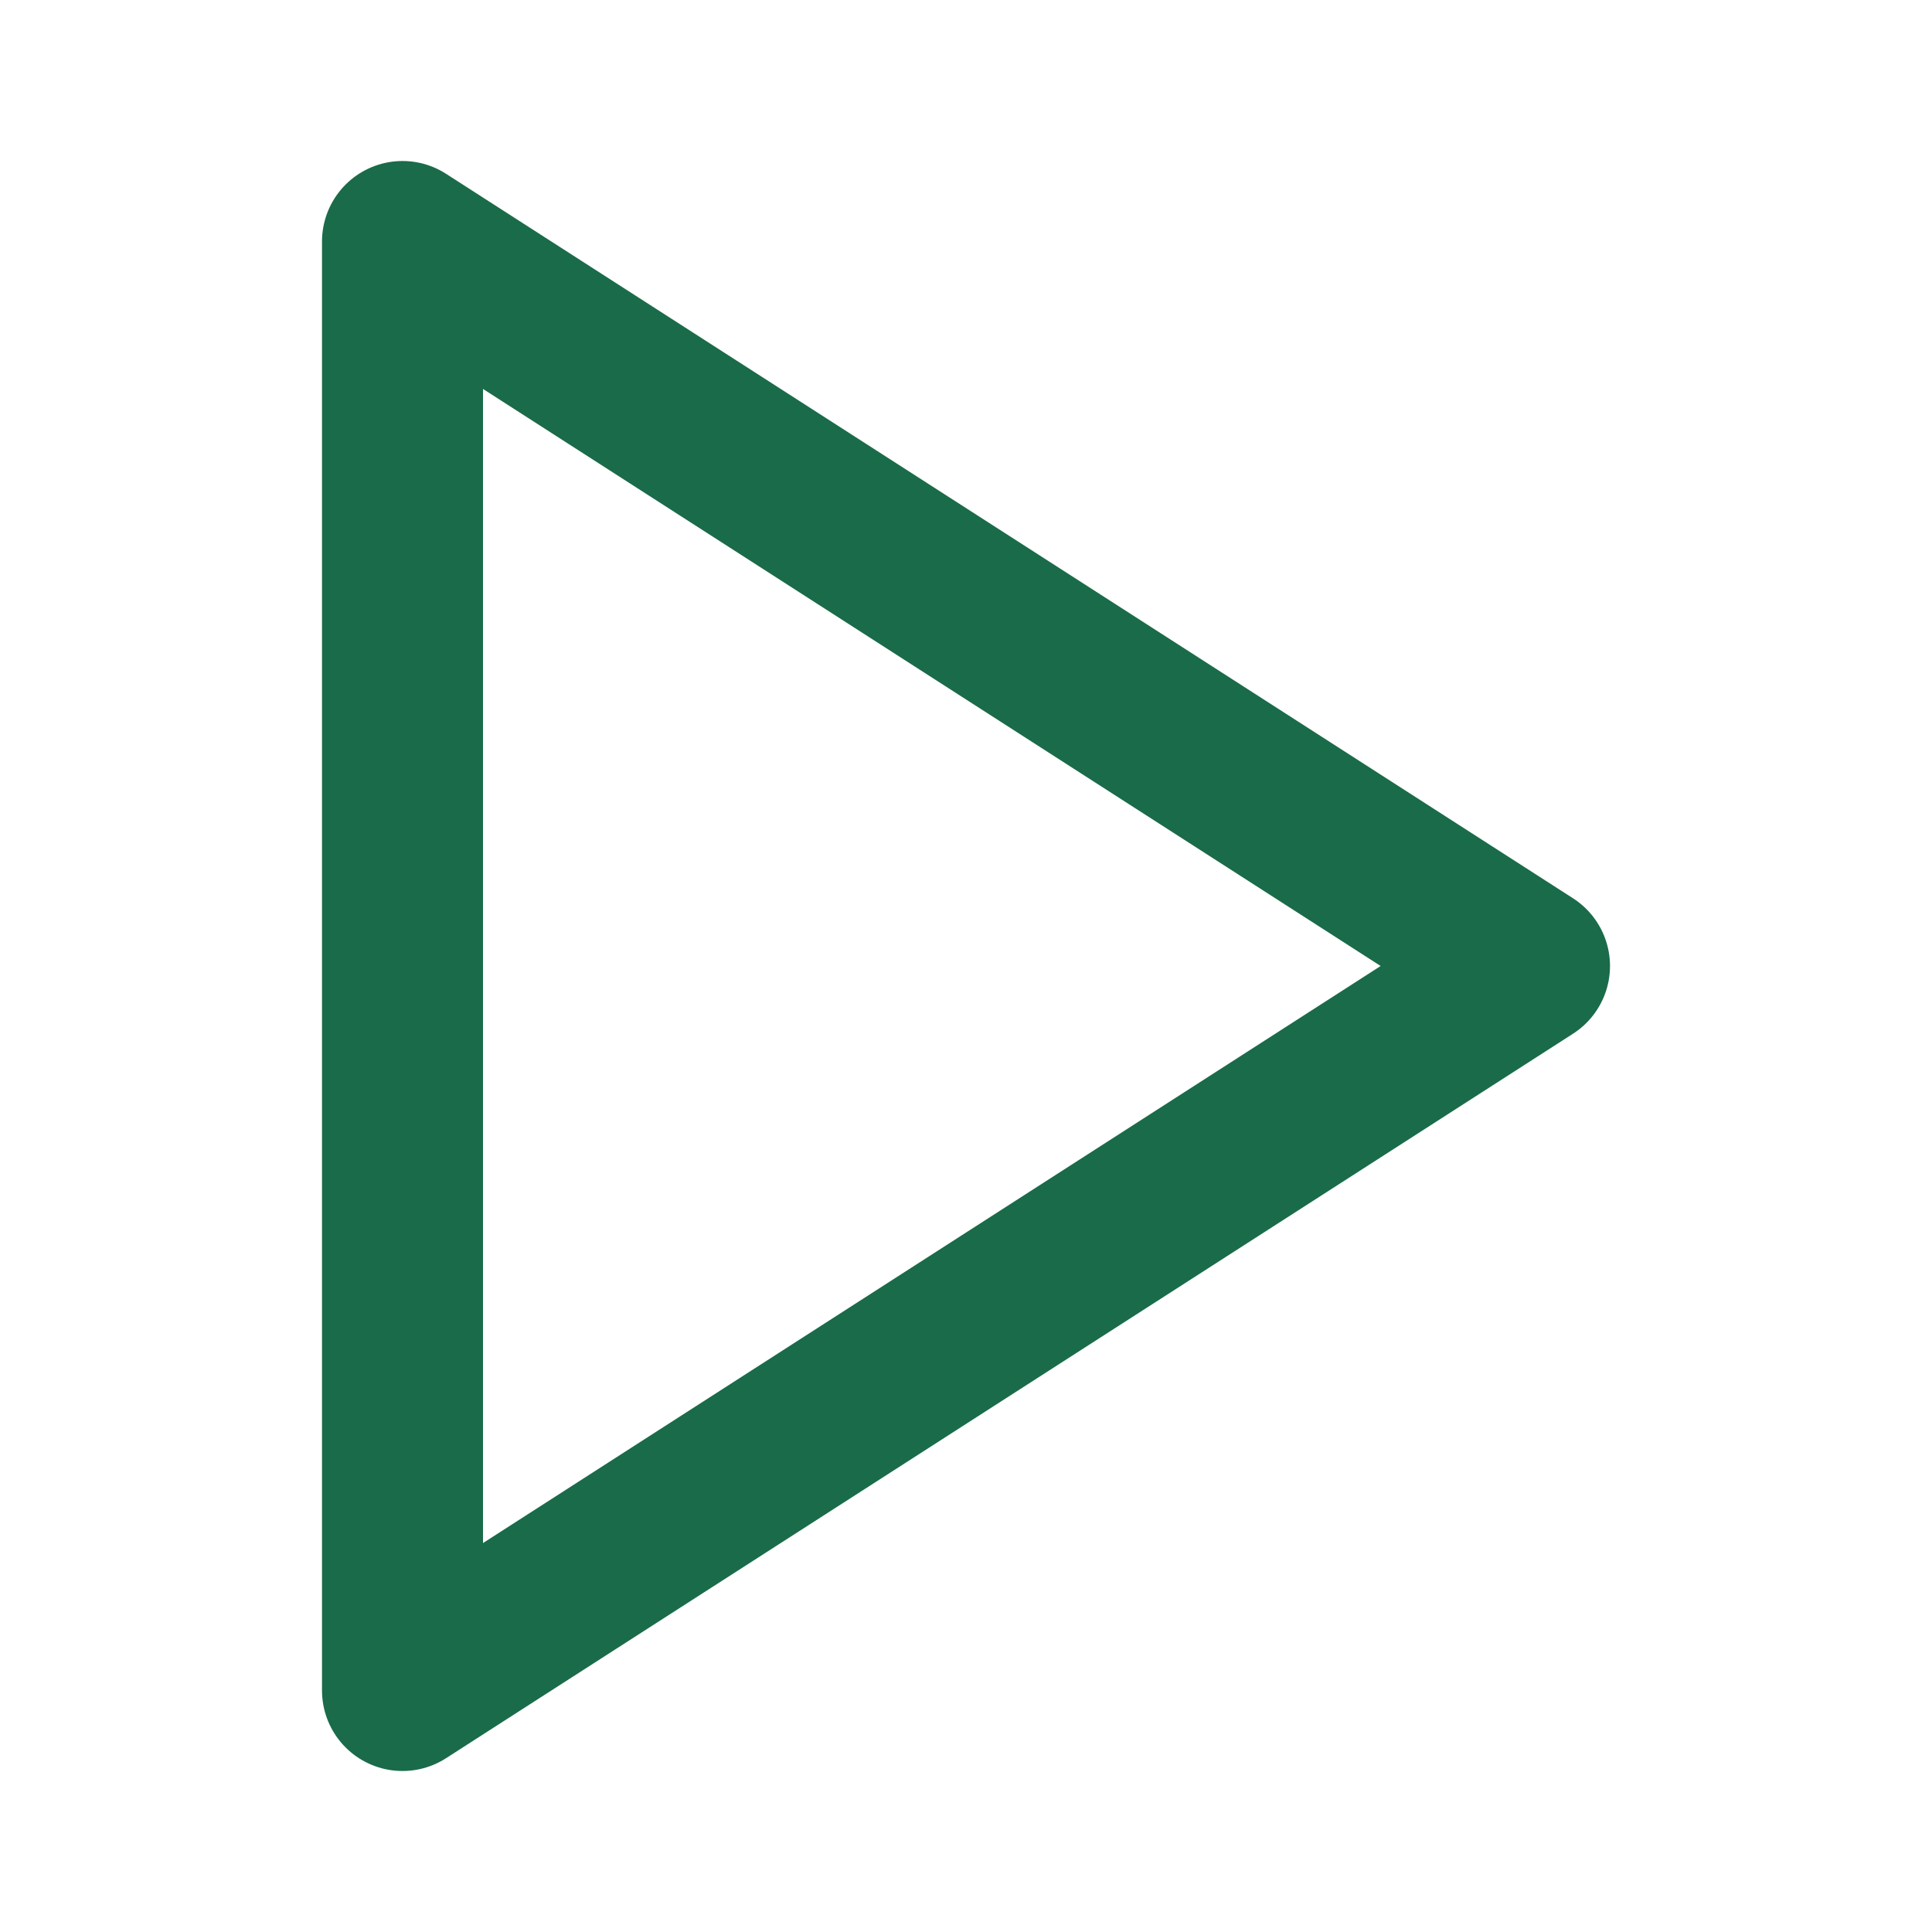
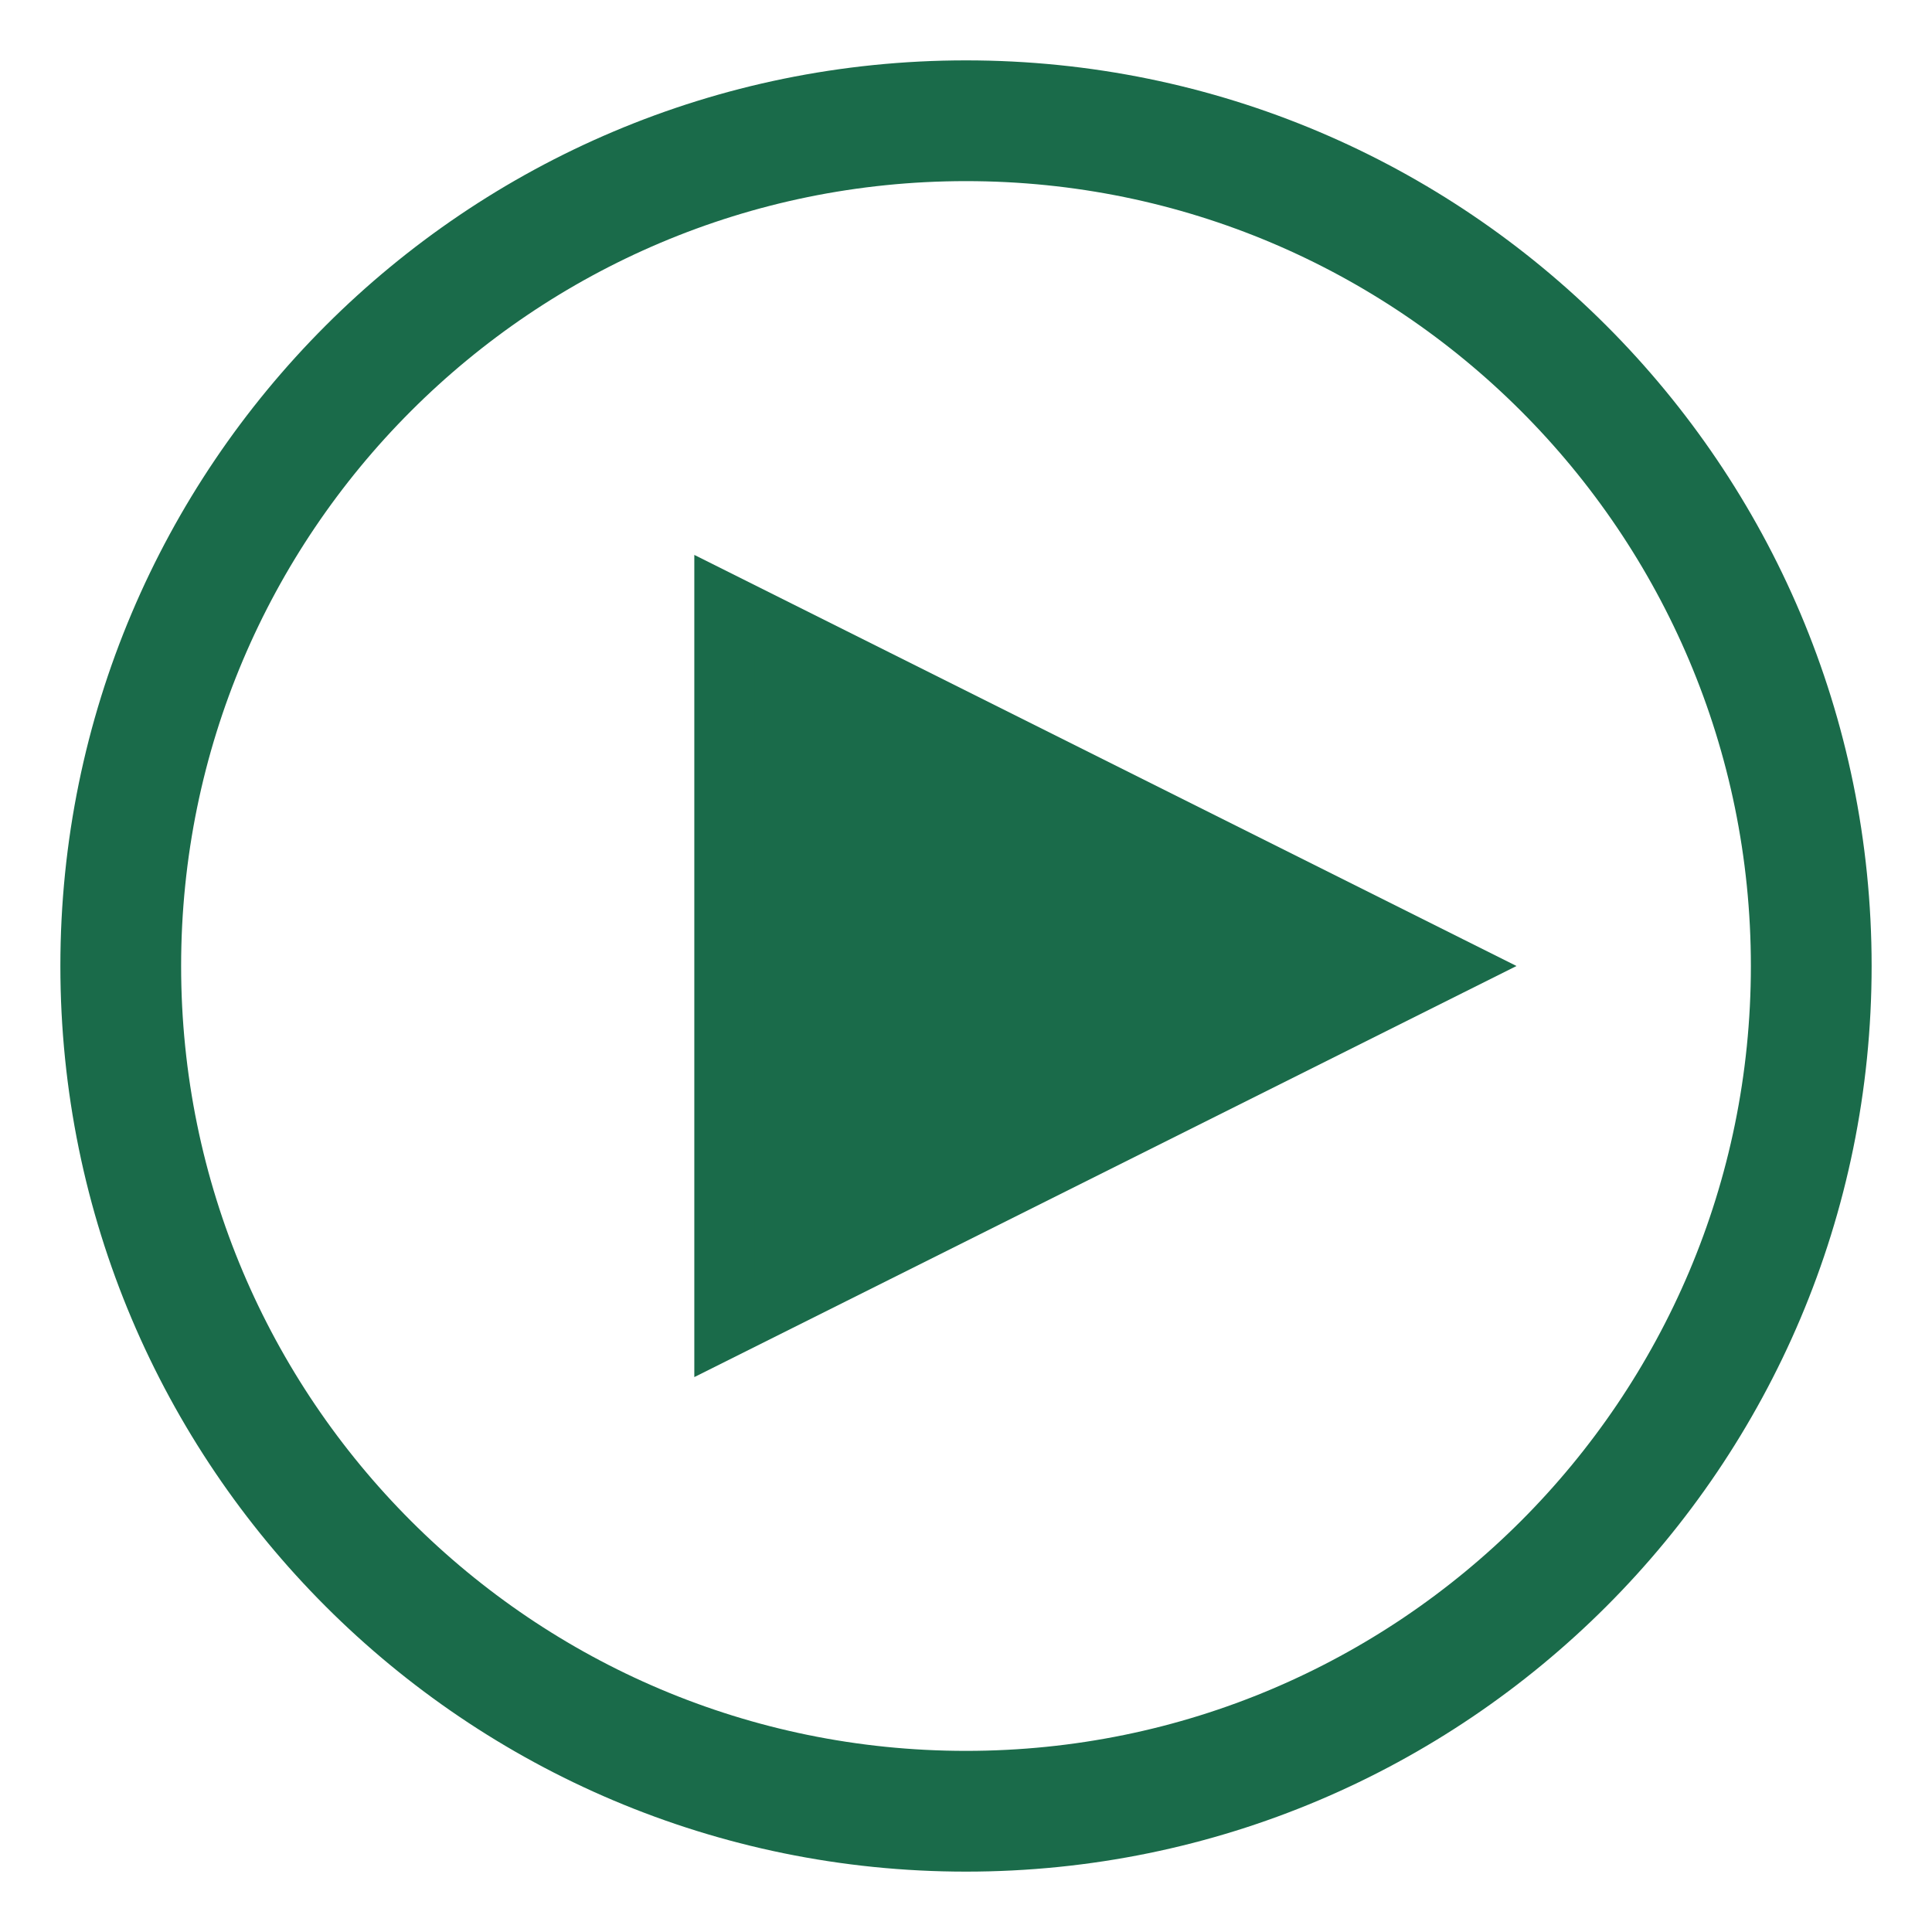
- <svg xmlns="http://www.w3.org/2000/svg" width="24" height="24" viewBox="0 0 24 24" fill="none" stroke="#1a6b4a" stroke-width="2" stroke-linecap="round" stroke-linejoin="round">
-   <polygon points="5,3 19,12 5,21" />
+ <svg xmlns="http://www.w3.org/2000/svg" width="32" height="32" viewBox="0 0 32 32" fill="none">
+   <circle cx="16" cy="16" r="14" stroke="#1a6b4a" stroke-width="2" fill="none" />
+   <polygon points="12,10 24,16 12,22" fill="#1a6b4a" stroke="#1a6b4a" stroke-width="1" />
</svg>
